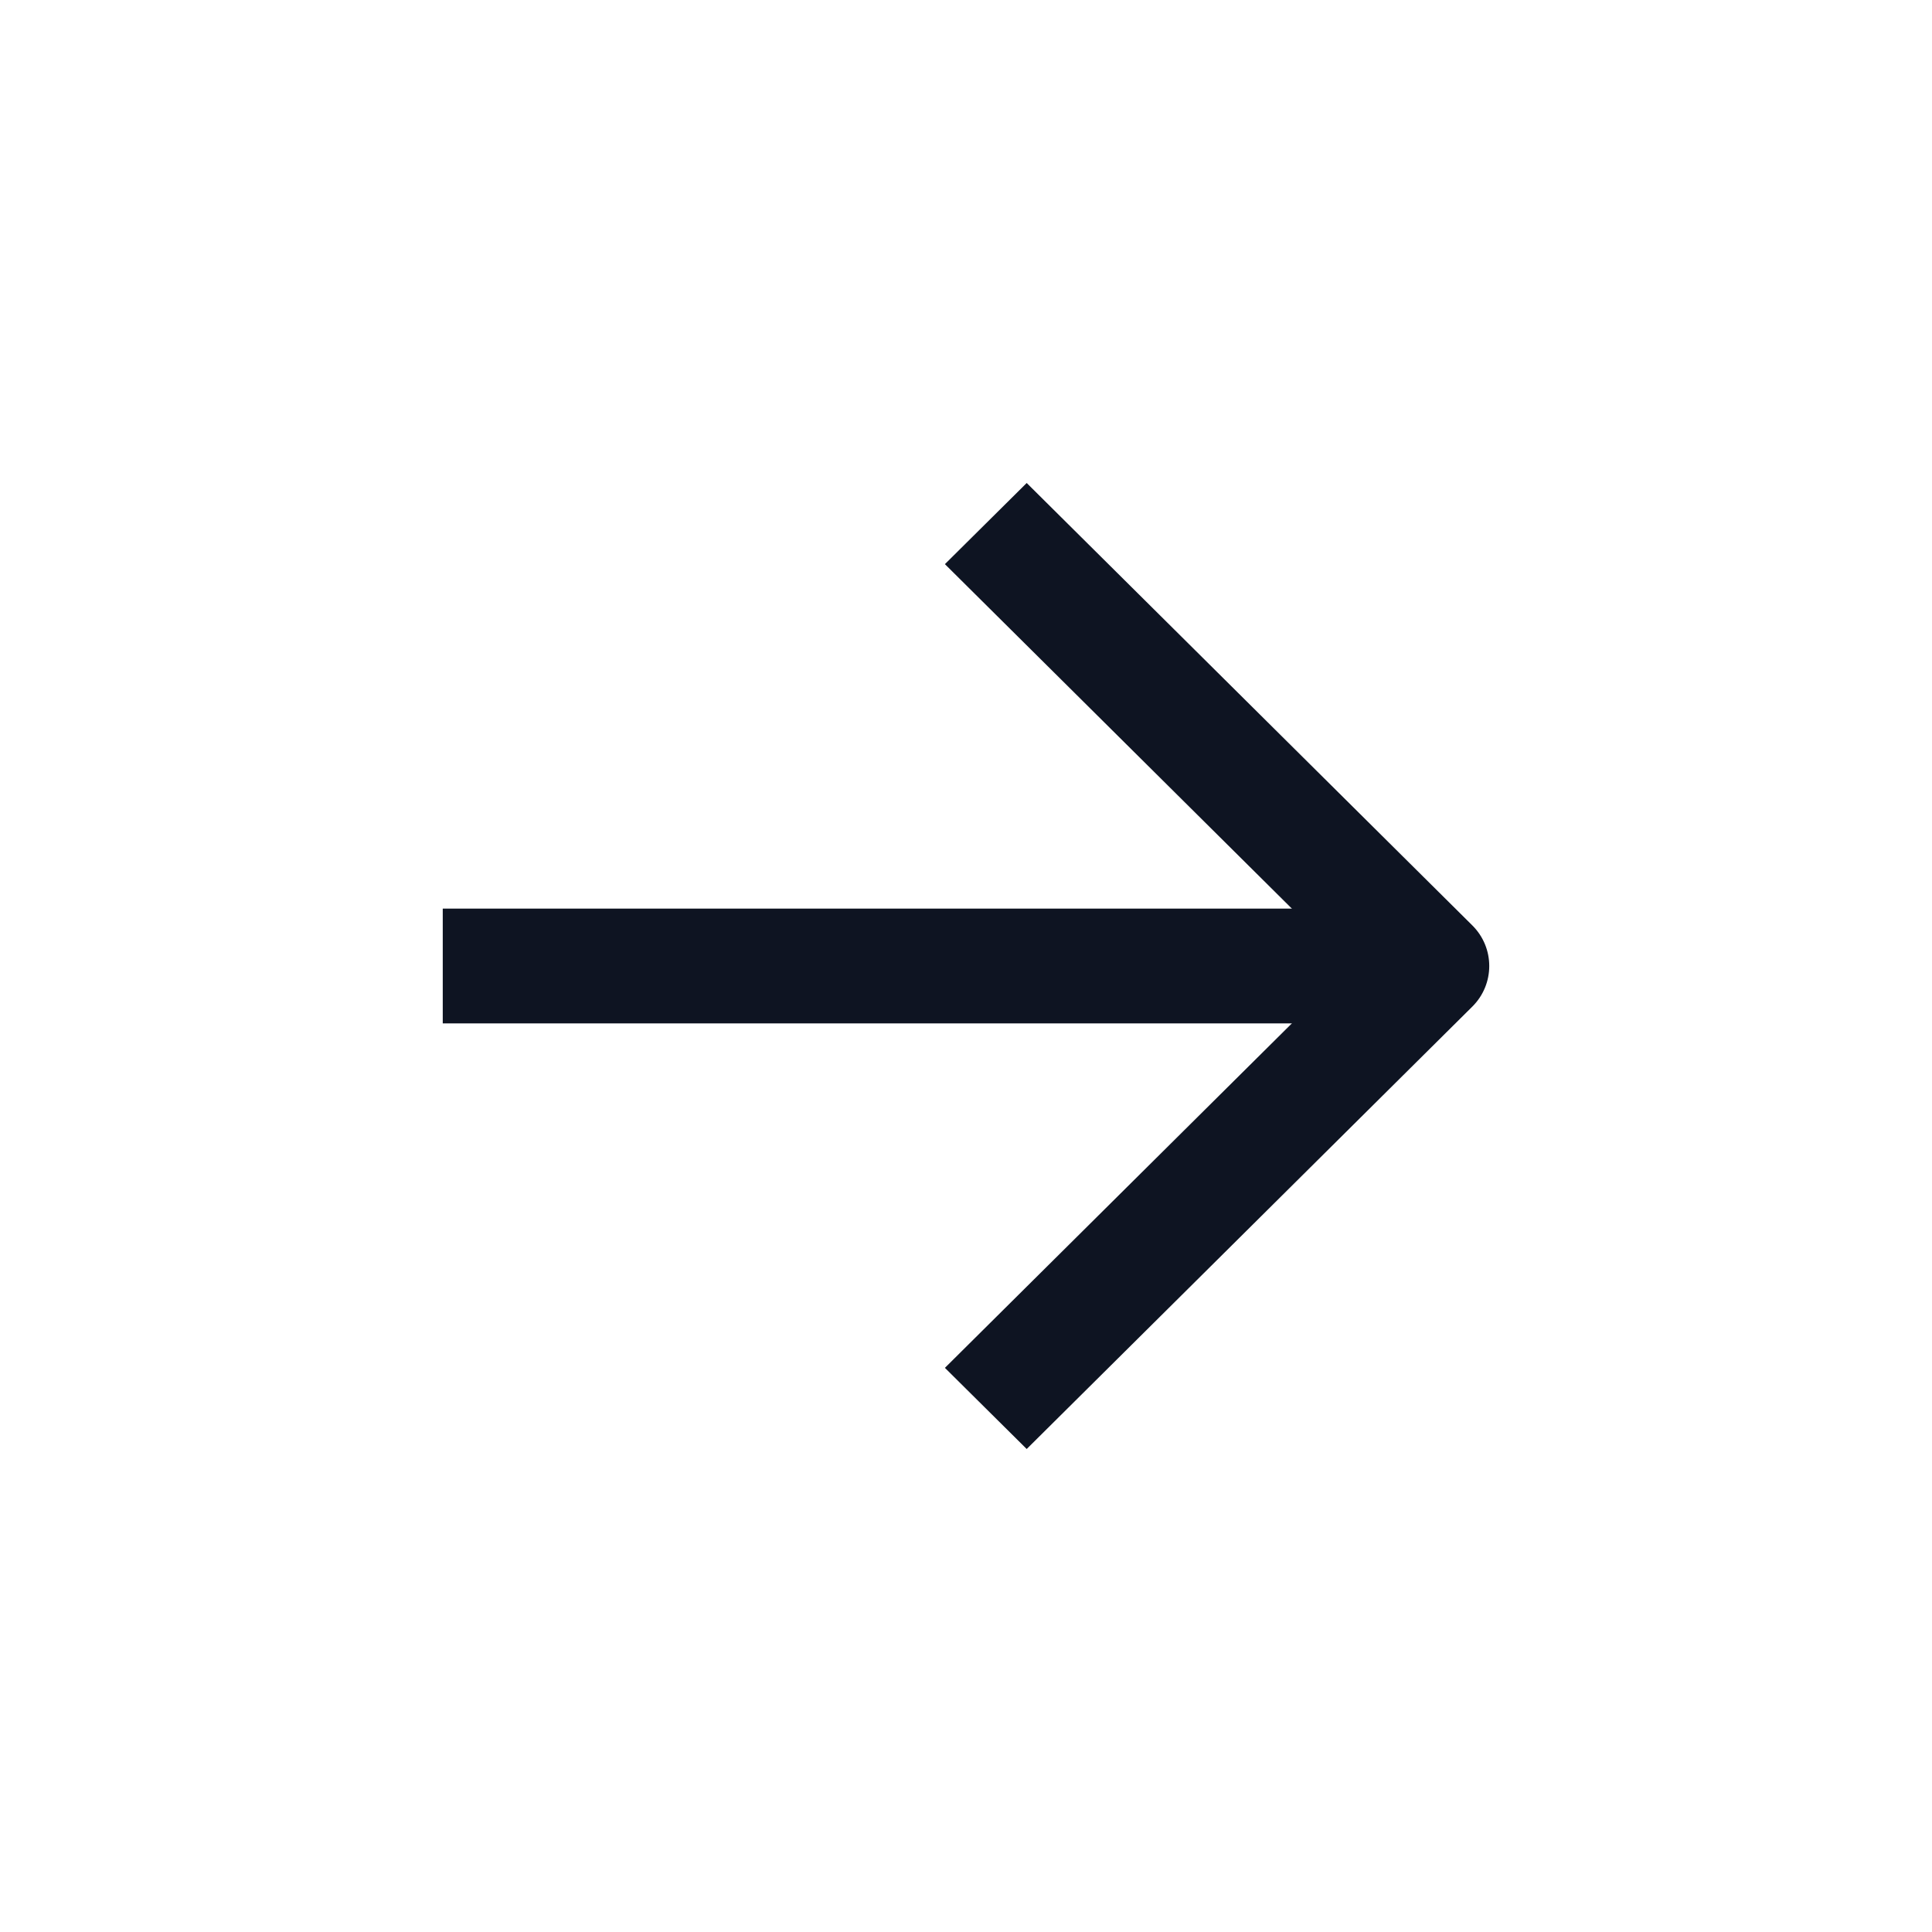
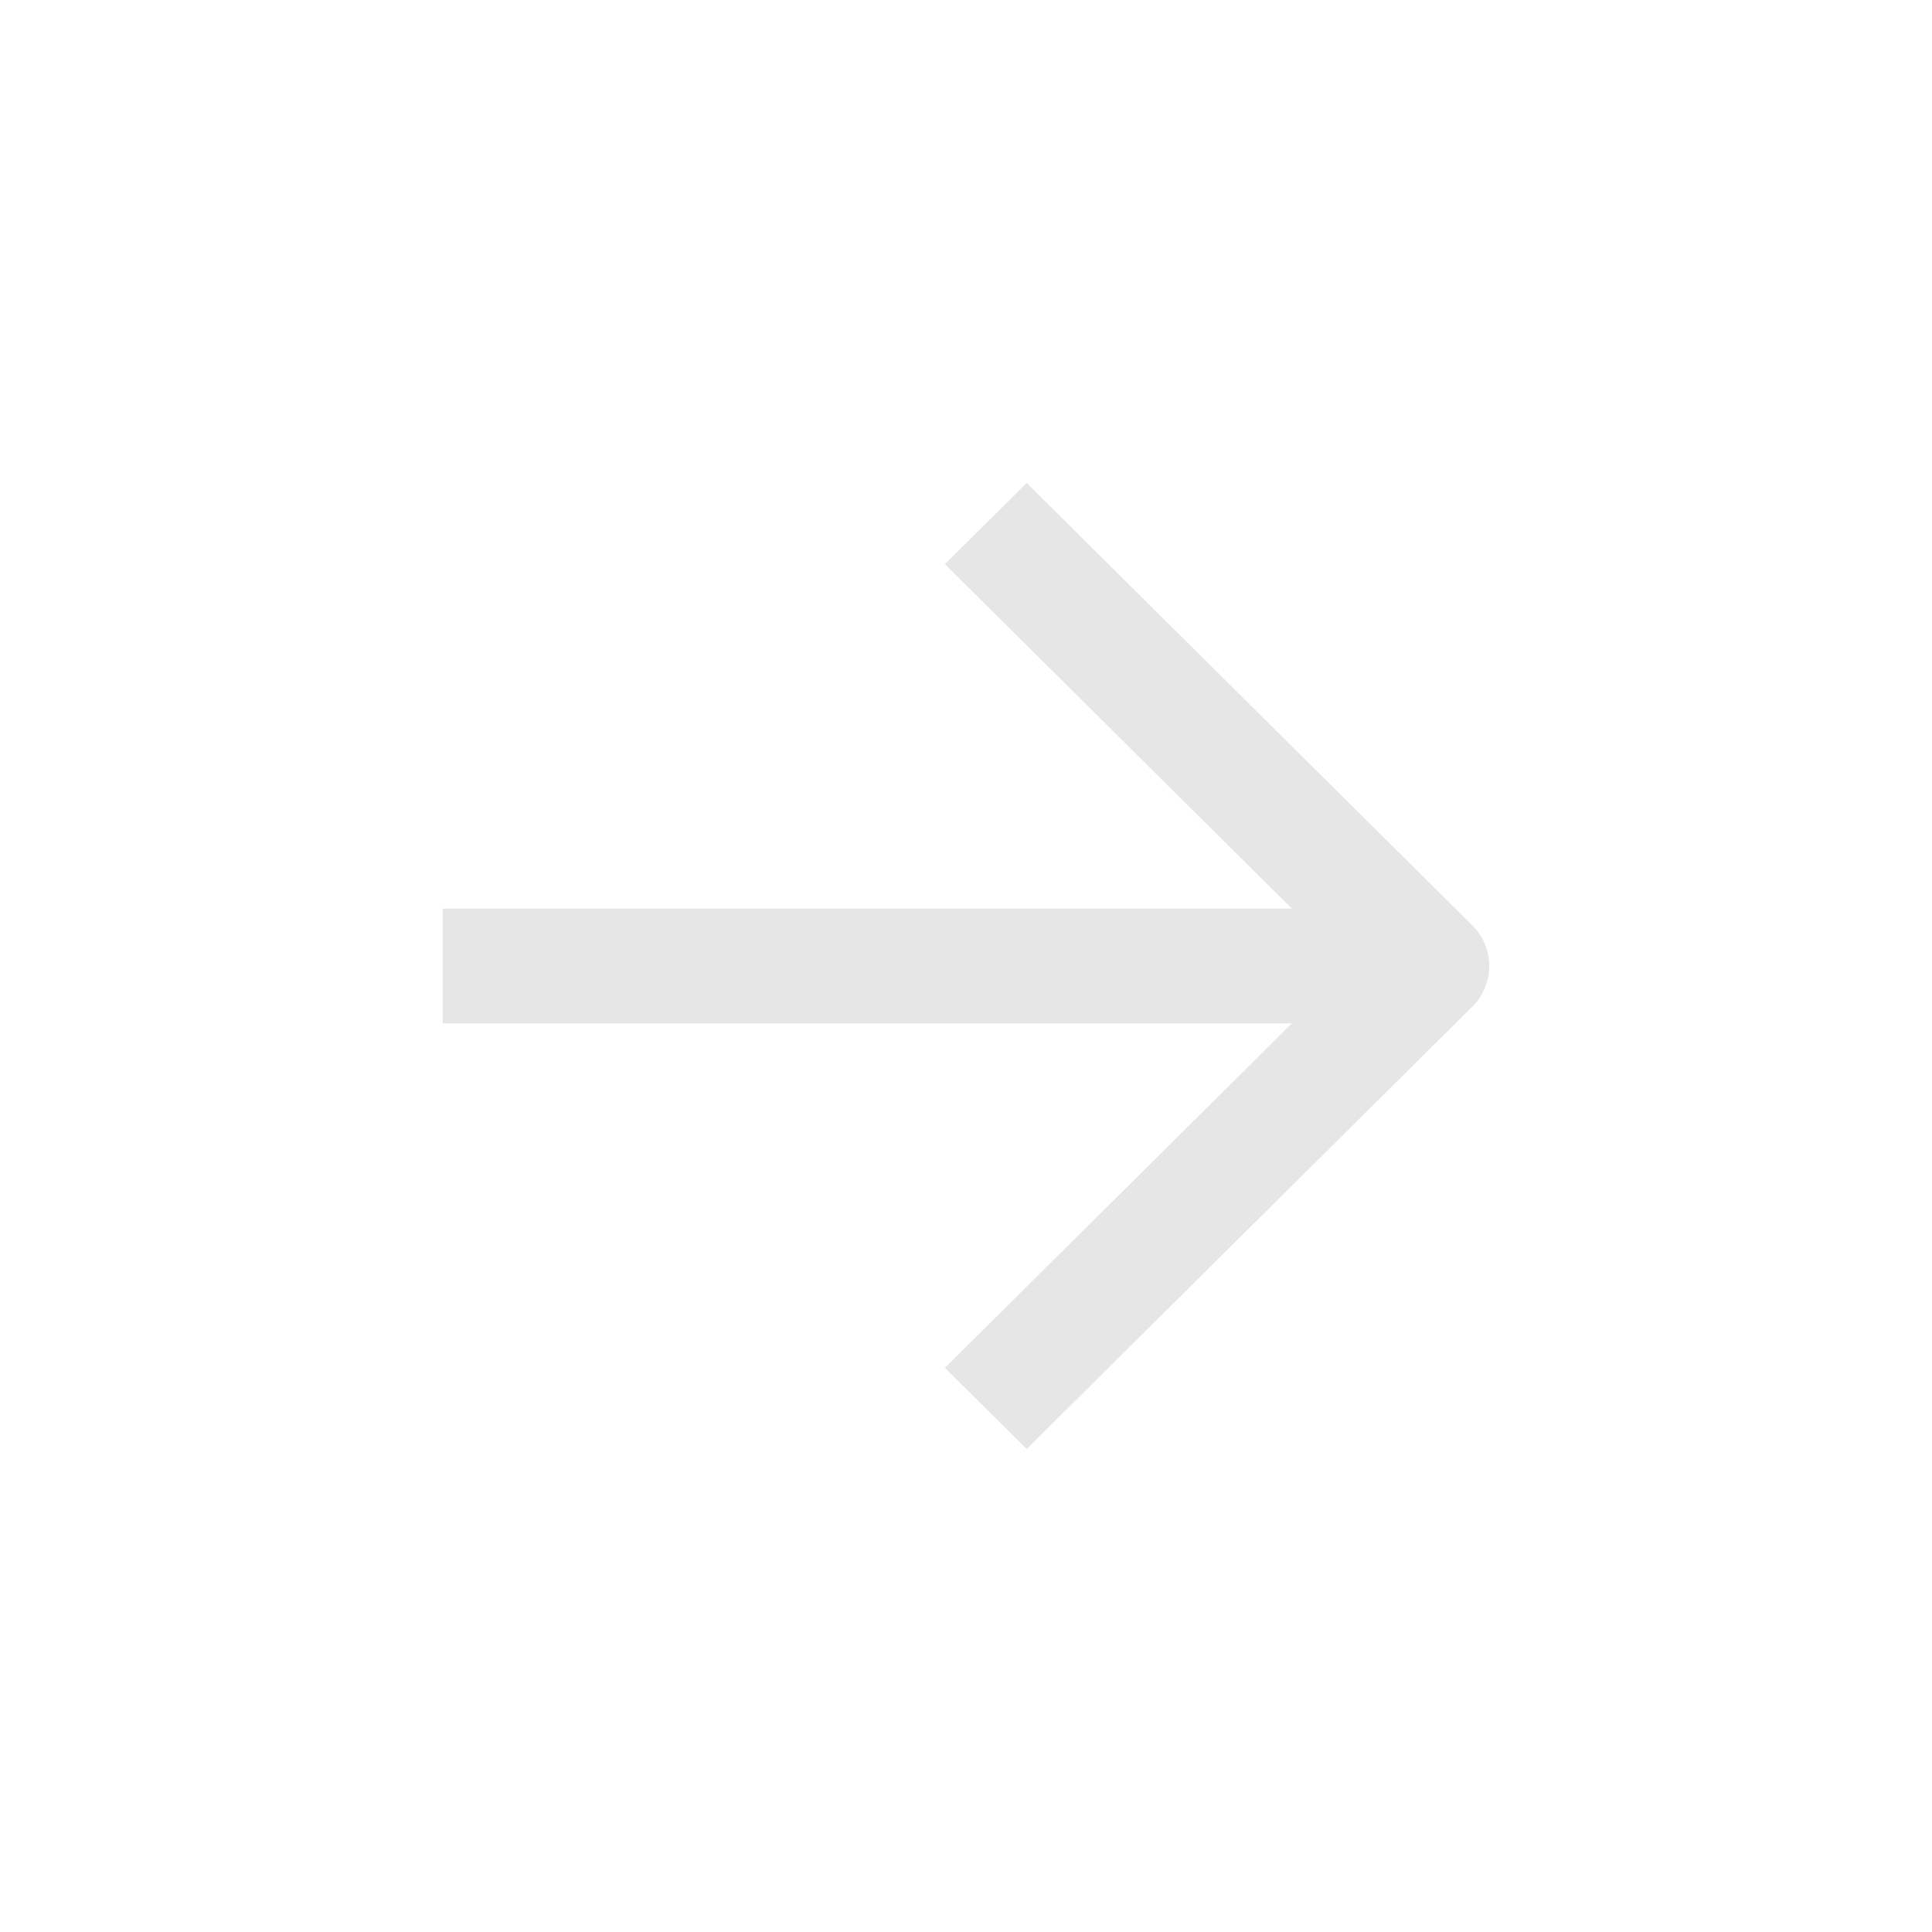
<svg xmlns="http://www.w3.org/2000/svg" width="24" height="24" viewBox="0 0 24 24" fill="none">
-   <path fill-rule="evenodd" clip-rule="evenodd" d="M18.29 11.496C18.57 11.774 18.57 12.226 18.29 12.504L12.754 18L11.738 16.992L16.766 12L11.738 7.008L12.754 6L18.29 11.496Z" fill="#0E1422" />
-   <path fill-rule="evenodd" clip-rule="evenodd" d="M17.997 12.713H5.5V11.287H17.997V12.713Z" fill="#0E1422" />
+   <path fill-rule="evenodd" clip-rule="evenodd" d="M18.29 11.496C18.57 11.774 18.57 12.226 18.29 12.504L12.754 18L11.738 16.992L16.766 12L11.738 7.008L12.754 6L18.29 11.496Z" fill="#e6e6e6" />
+   <path fill-rule="evenodd" clip-rule="evenodd" d="M17.997 12.713H5.5V11.287H17.997V12.713Z" fill="#e6e6e6" />
</svg>
